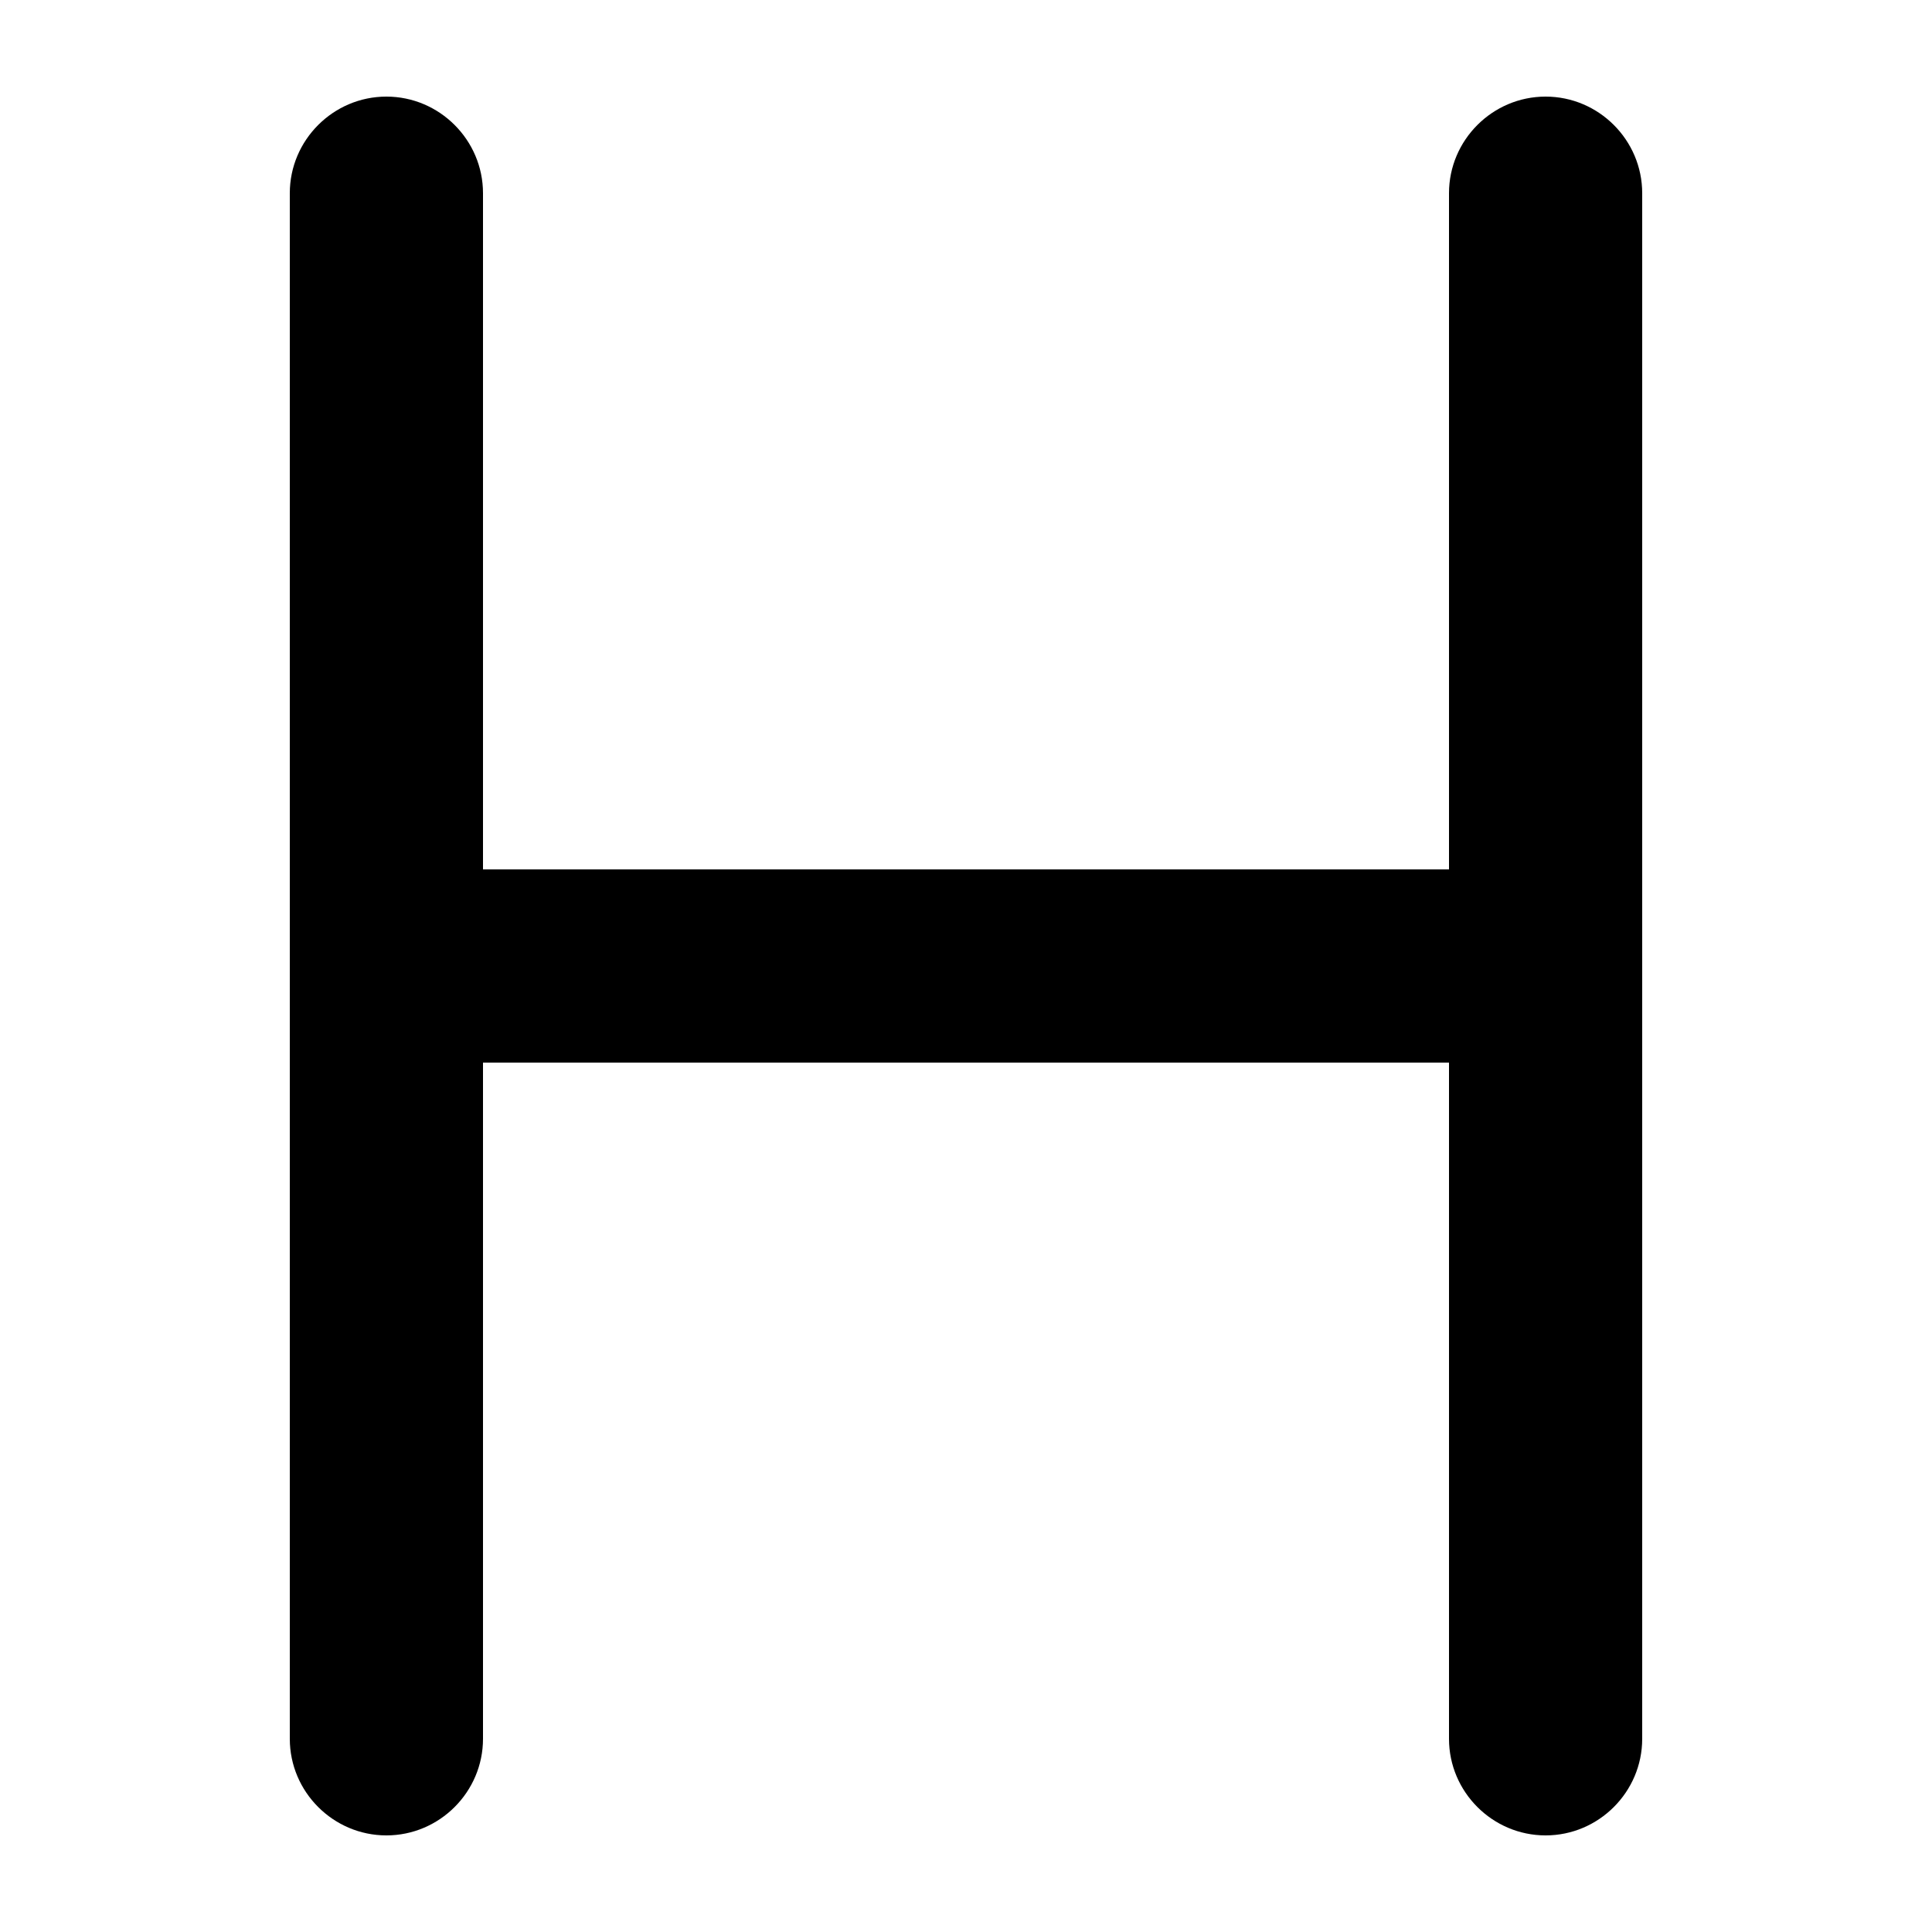
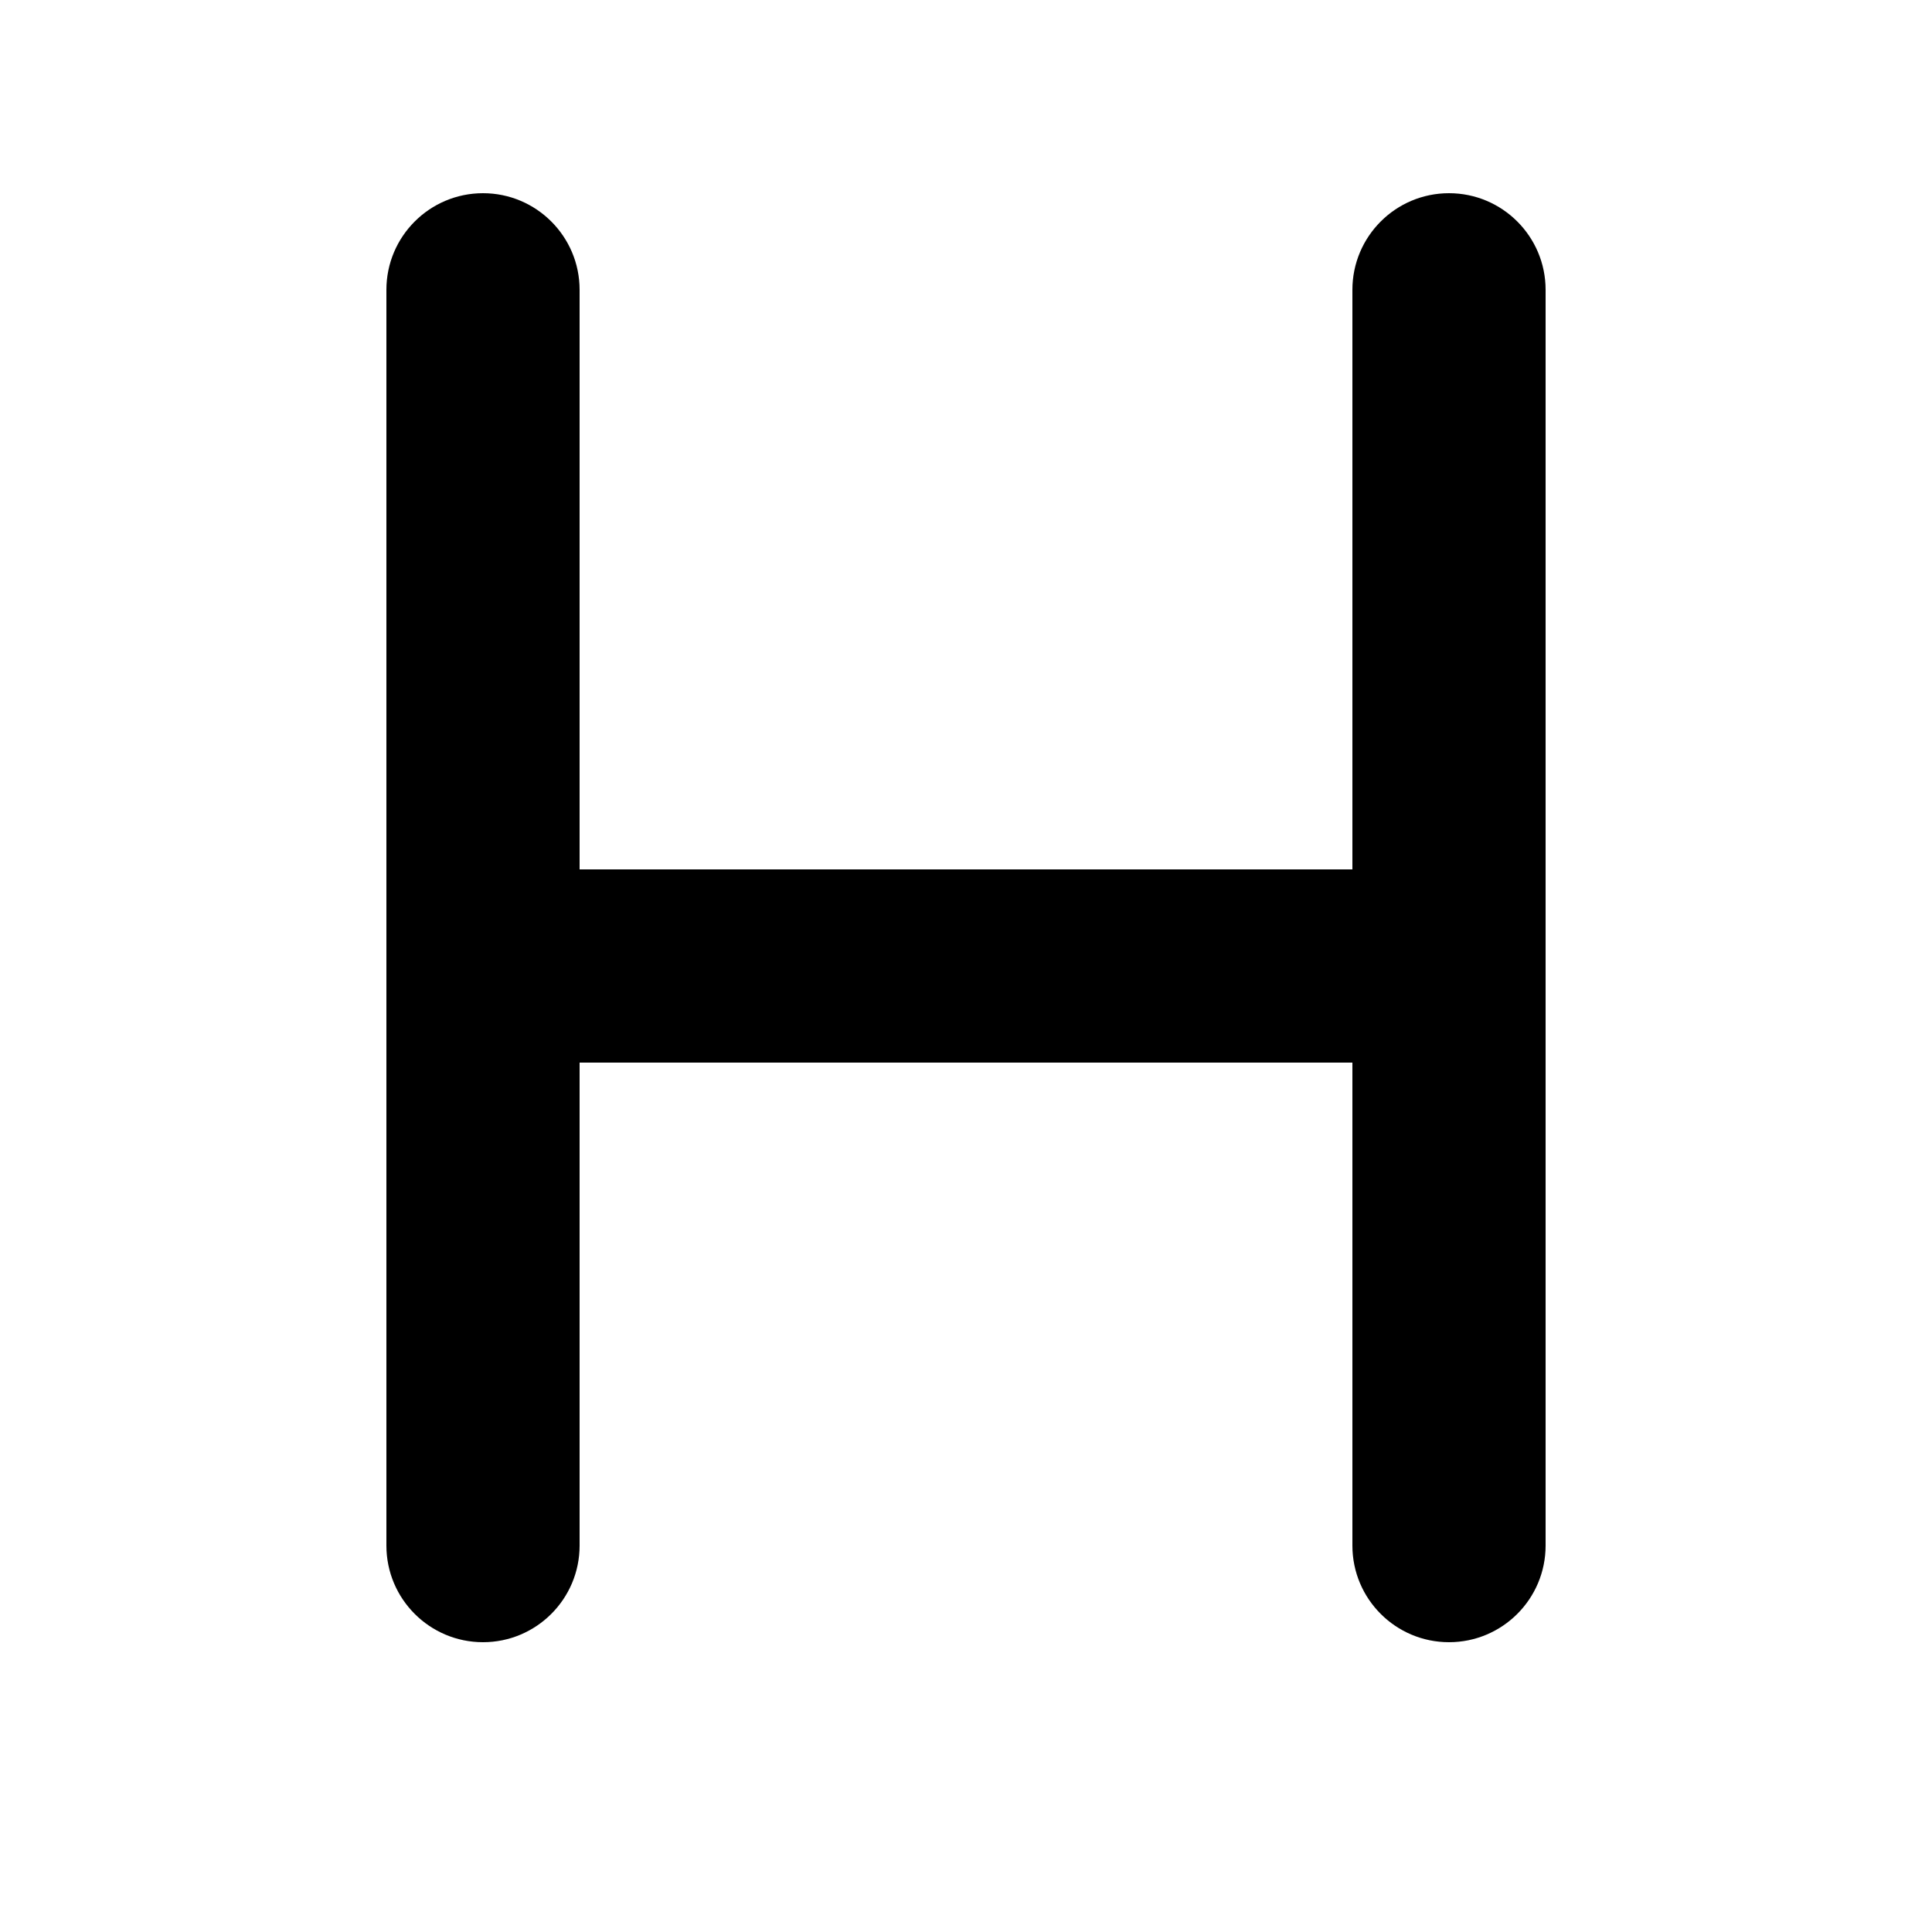
- <svg xmlns="http://www.w3.org/2000/svg" version="1.1" id="Layer_1" x="0px" y="0px" viewBox="0 0 20 20" enable-background="new 0 0 20 20" xml:space="preserve">
-   <g id="header_1_">
-     <g>
-       <path fill-rule="evenodd" clip-rule="evenodd" d="M16,1c-0.55,0-1,0.45-1,1v7H5V2c0-0.55-0.45-1-1-1S3,1.45,3,2v16    c0,0.55,0.45,1,1,1s1-0.45,1-1v-7h10v7c0,0.55,0.45,1,1,1s1-0.45,1-1V2C17,1.45,16.55,1,16,1z" />
-     </g>
-   </g>
+ <svg xmlns="http://www.w3.org/2000/svg" width="20" height="20" viewBox="0 0 20 20" fill="none">
+   <path fill-rule="evenodd" clip-rule="evenodd" d="M6 11V16C6 16.552 5.552 17 5 17C4.448 17 4 16.552 4 16V11V9V3C4 2.448 4.448 2 5 2C5.552 2 6 2.448 6 3V9H14V3C14 2.448 14.448 2 15 2C15.552 2 16 2.448 16 3V9V11V16C16 16.552 15.552 17 15 17C14.448 17 14 16.552 14 16V11H6Z" fill="black" />
</svg>
